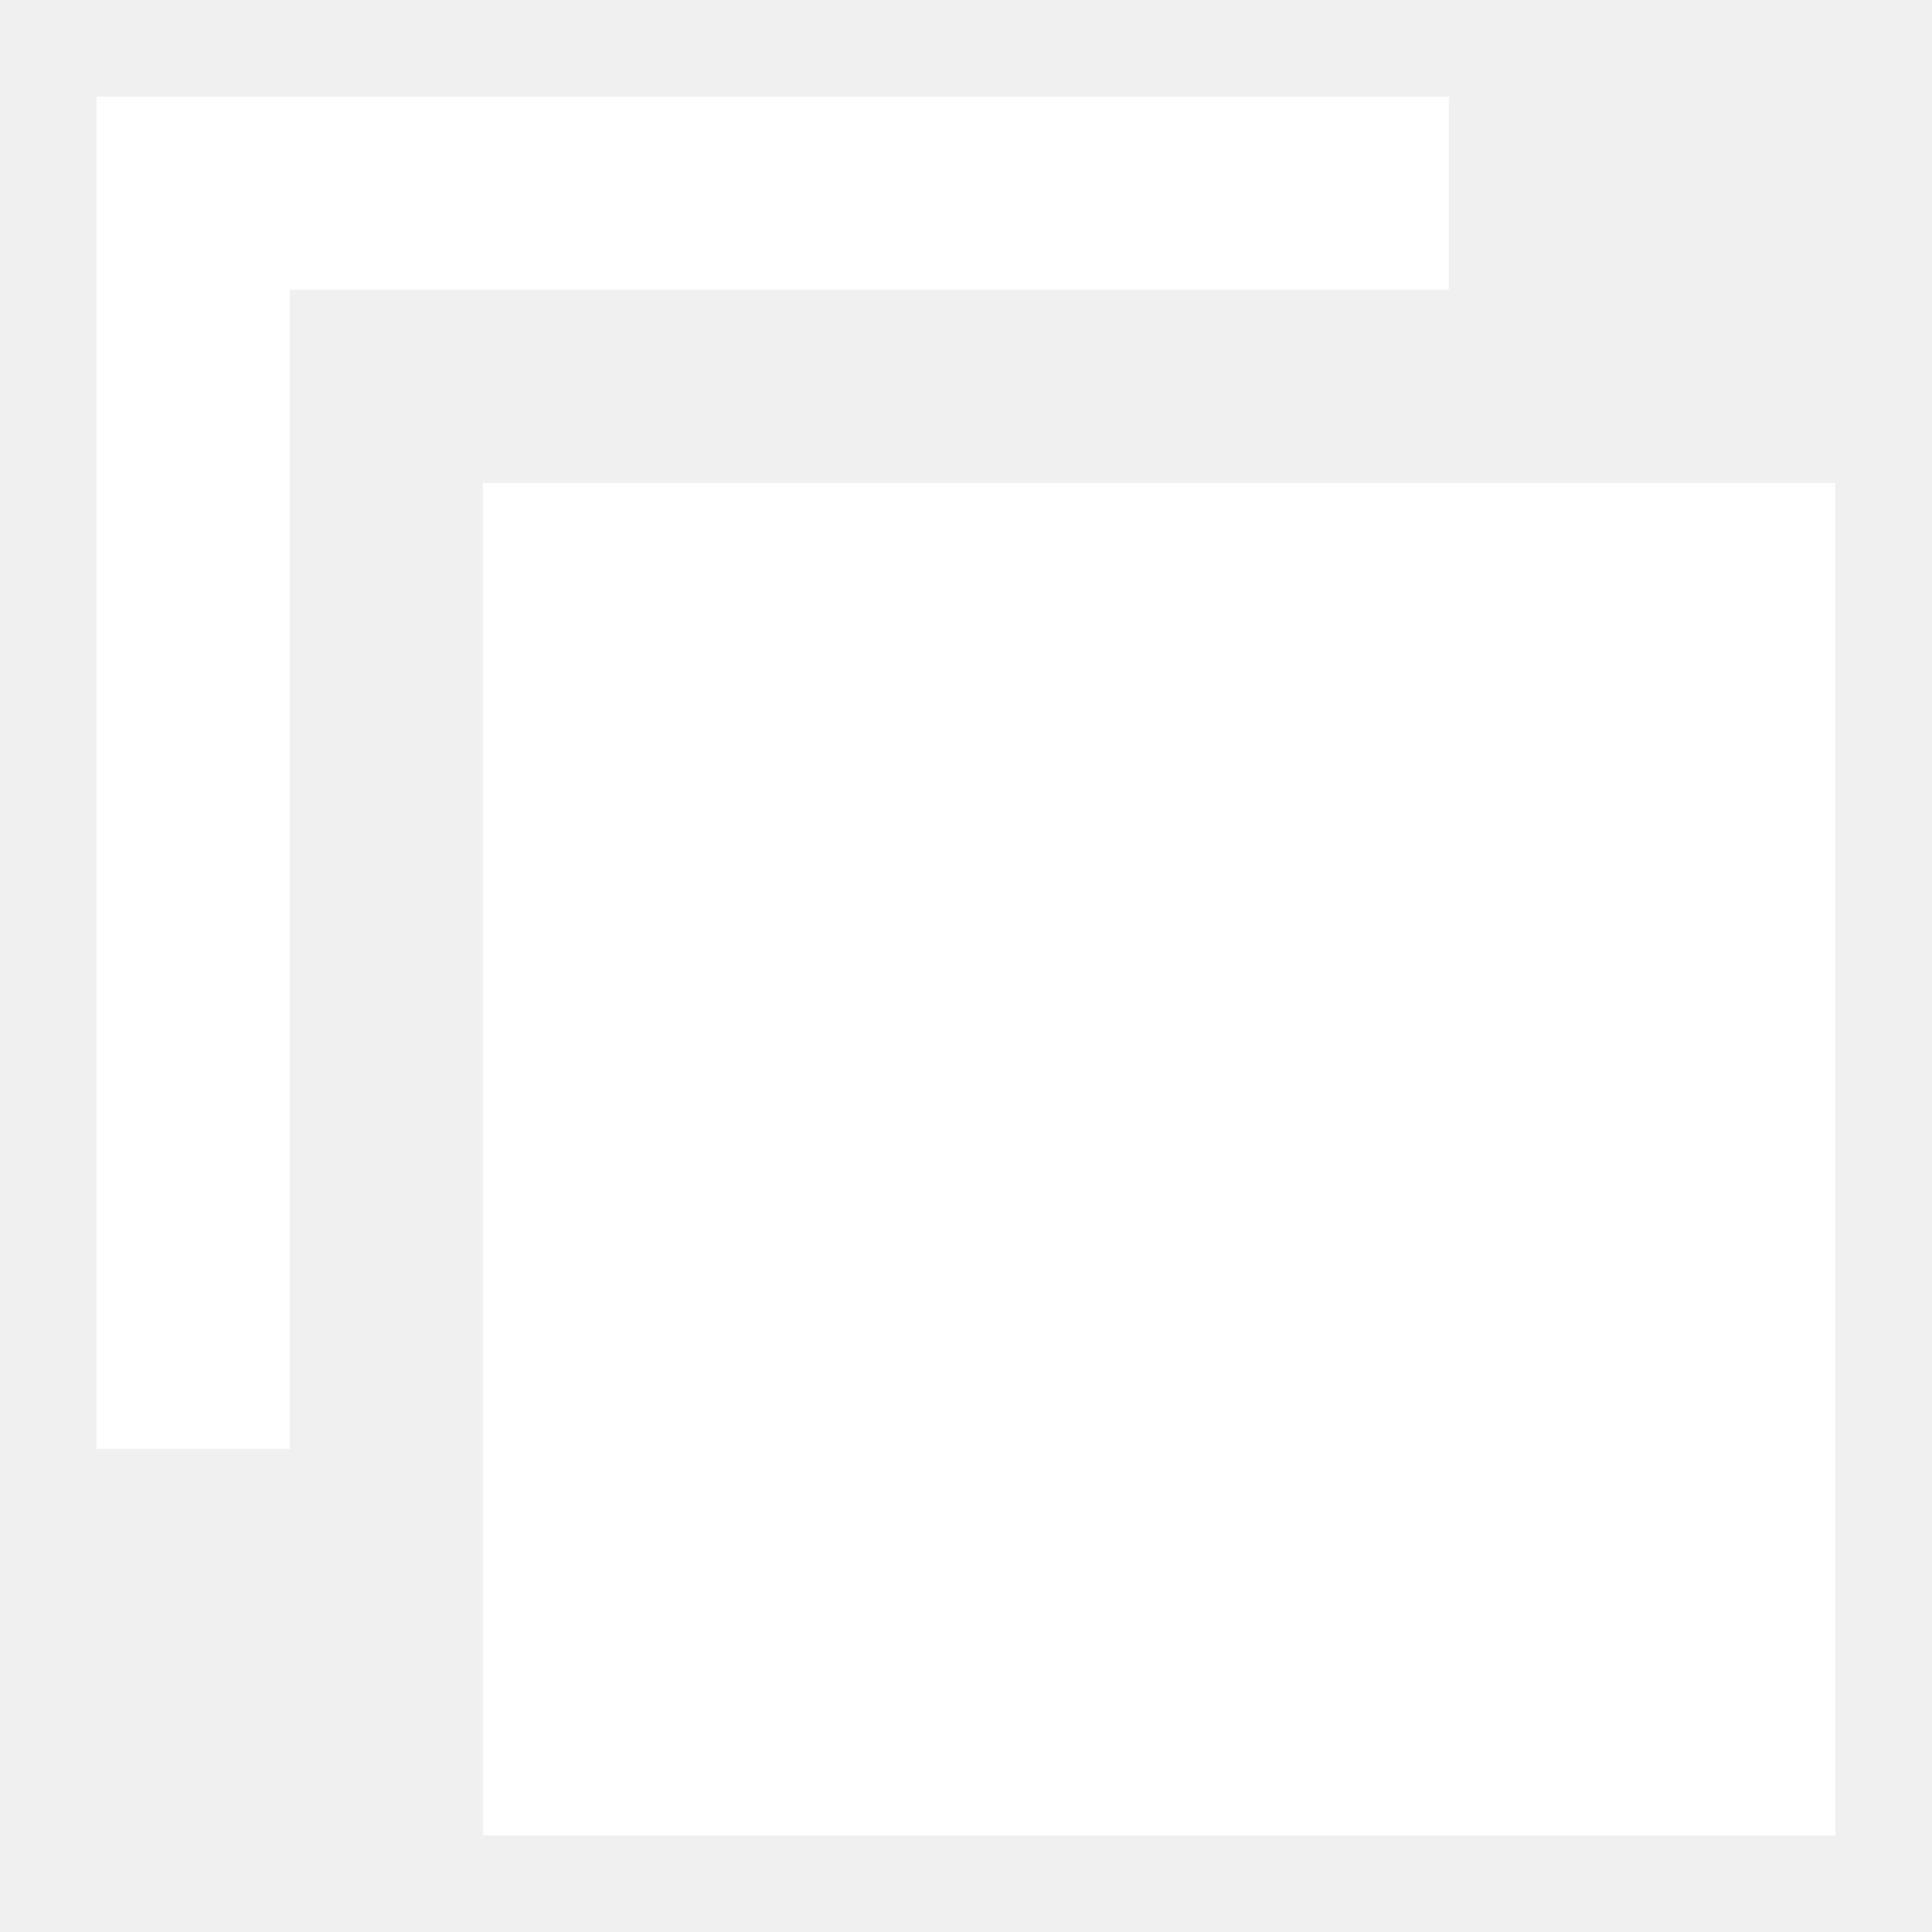
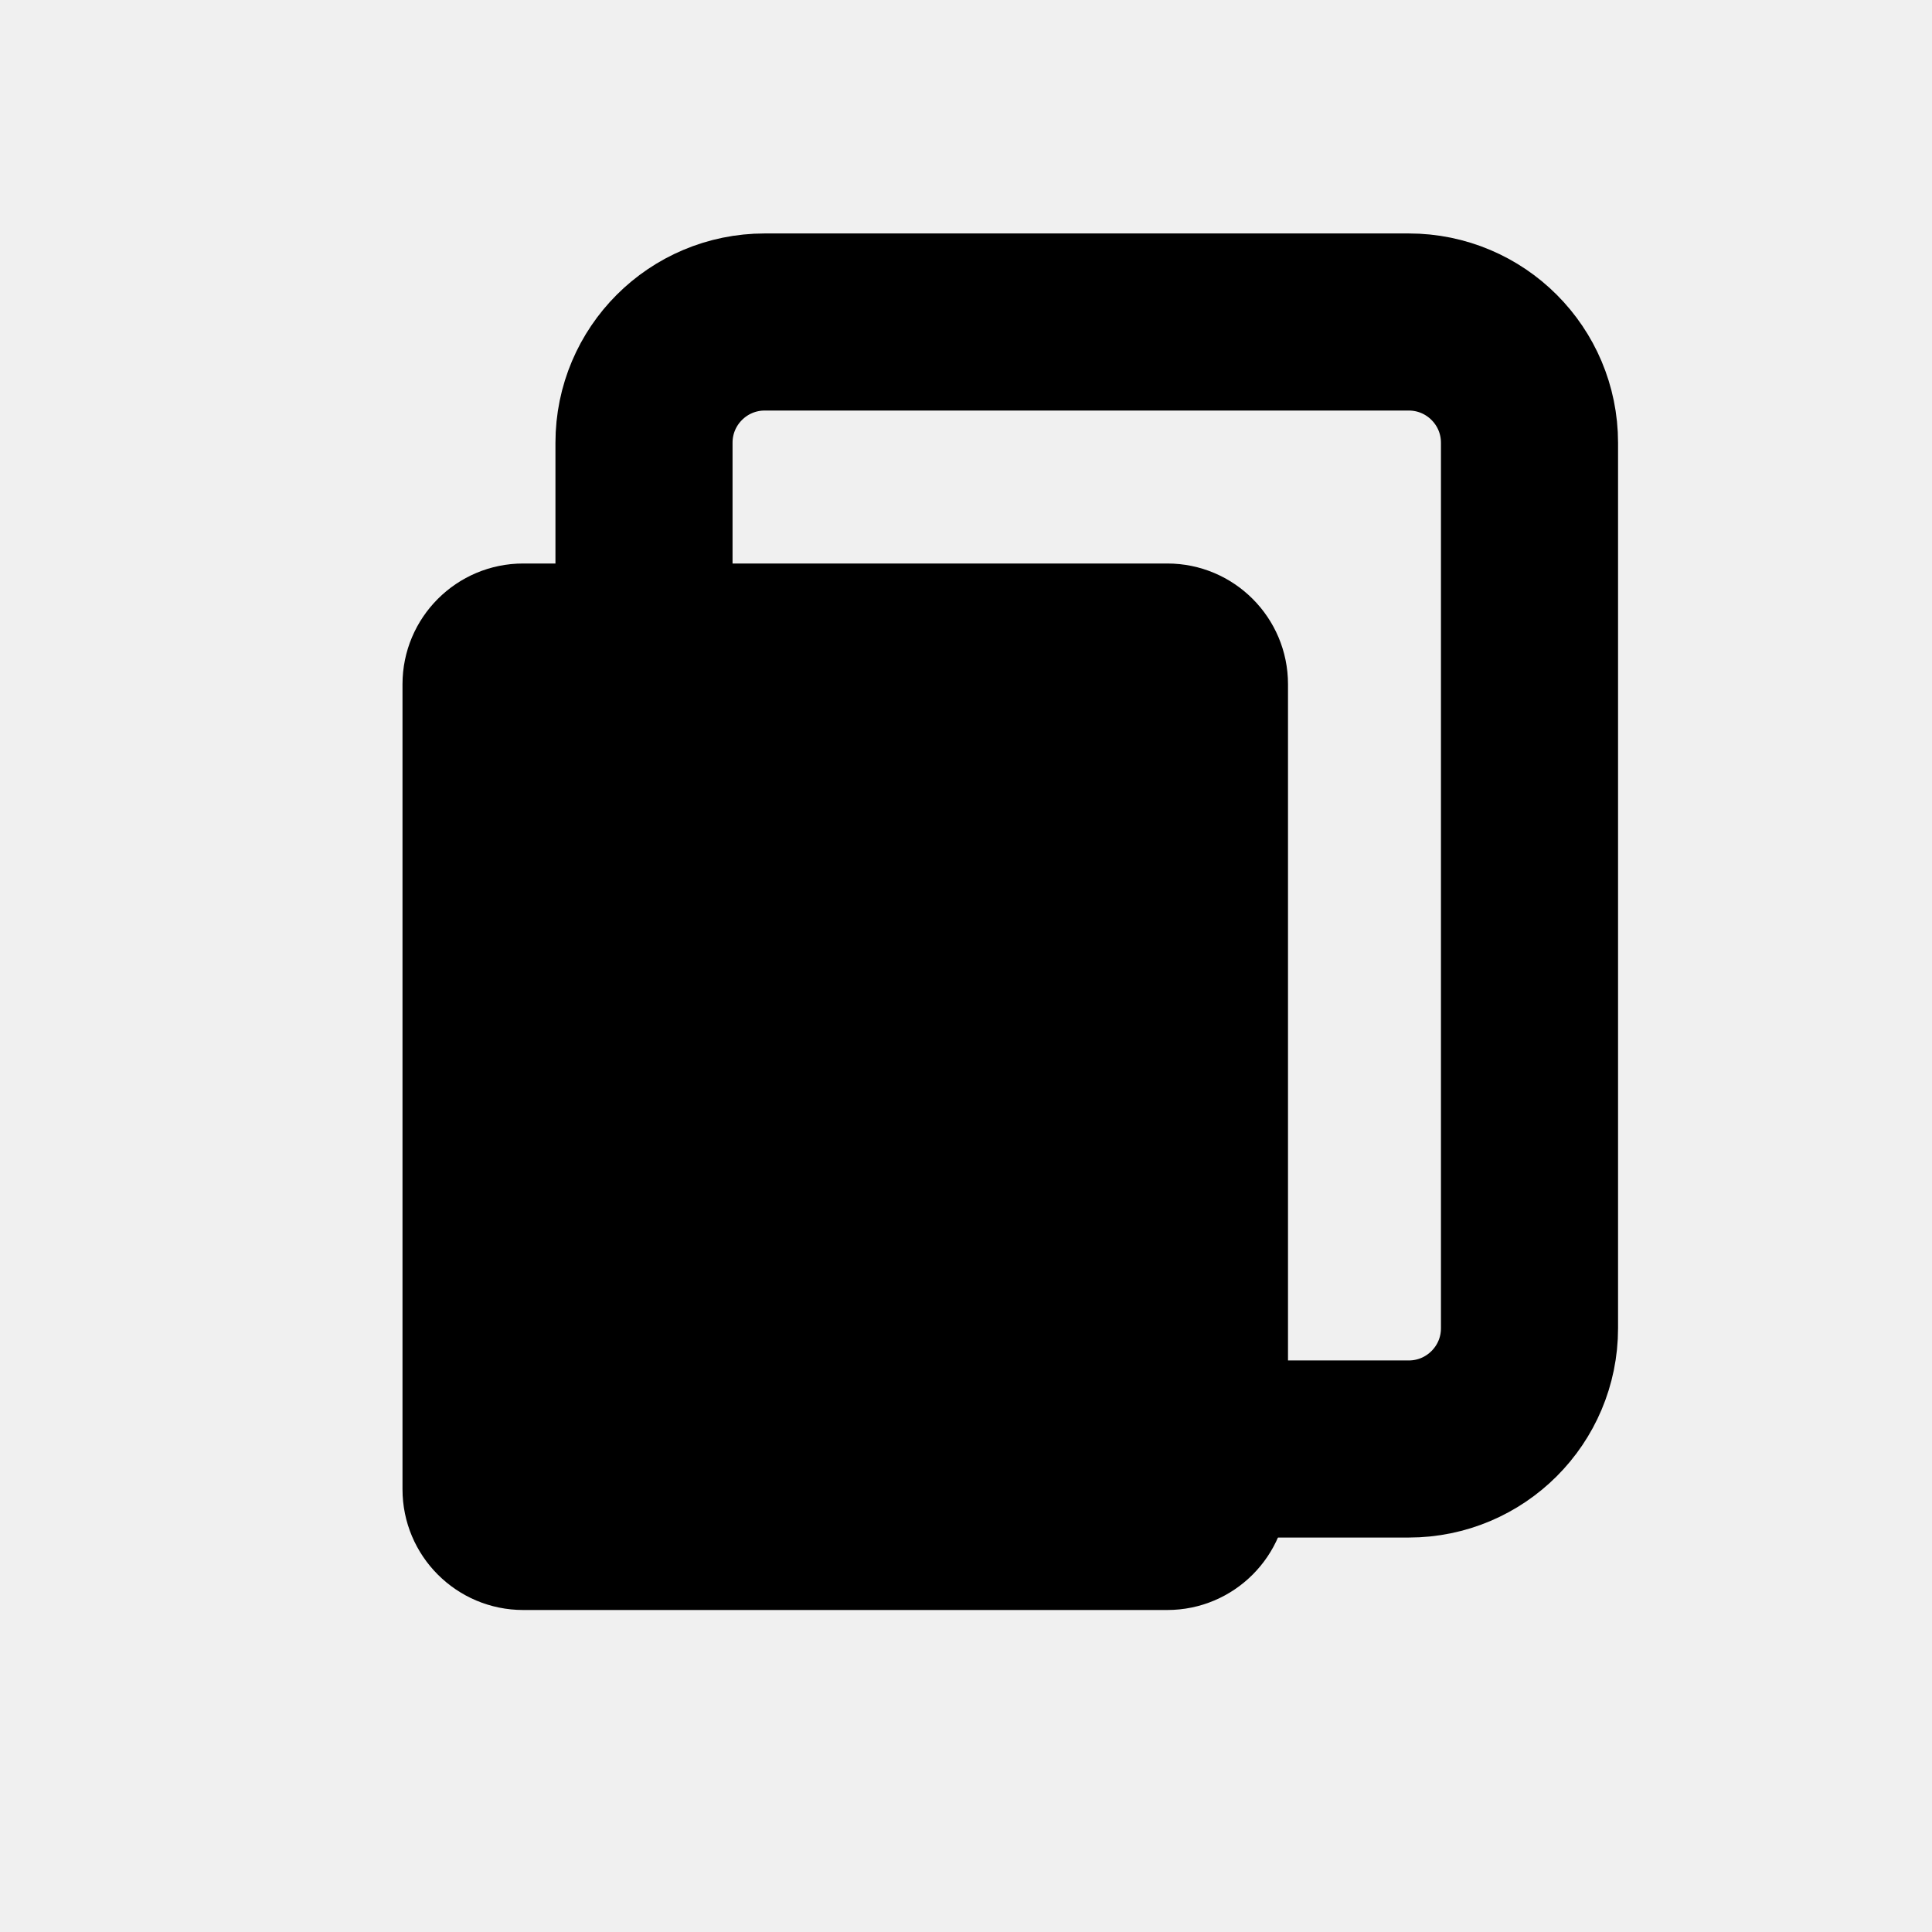
- <svg xmlns="http://www.w3.org/2000/svg" width="20" height="20" viewBox="0 0 5.292 5.292" version="1.1" id="svg1626">
-   <defs id="defs1620" />
-   <g id="layer1" transform="translate(0,-291.7083)" />
-   <g id="layer2">
-     <g transform="scale(0.2645833)" style="display:inline" id="g4681">
-       <path id="rect4358-6" transform="translate(-8,-152)" d="m 9,153 v 14 h 2 v -12 h 12 v -2 z m 4,4 v 14 h 14 v -14 z" style="display:inline;fill:#ffffff;fill-opacity:1;stroke:none" />
-     </g>
-   </g>
+ <svg xmlns="http://www.w3.org/2000/svg" viewBox="0 0 24 24">
+   <rect x="8" y="4" width="11" height="14" rx="1.5" fill="none" stroke="currentColor" stroke-width="2.2" />
+   <rect x="5" y="7" width="11" height="13" rx="1.5" fill="currentColor" />
</svg>
